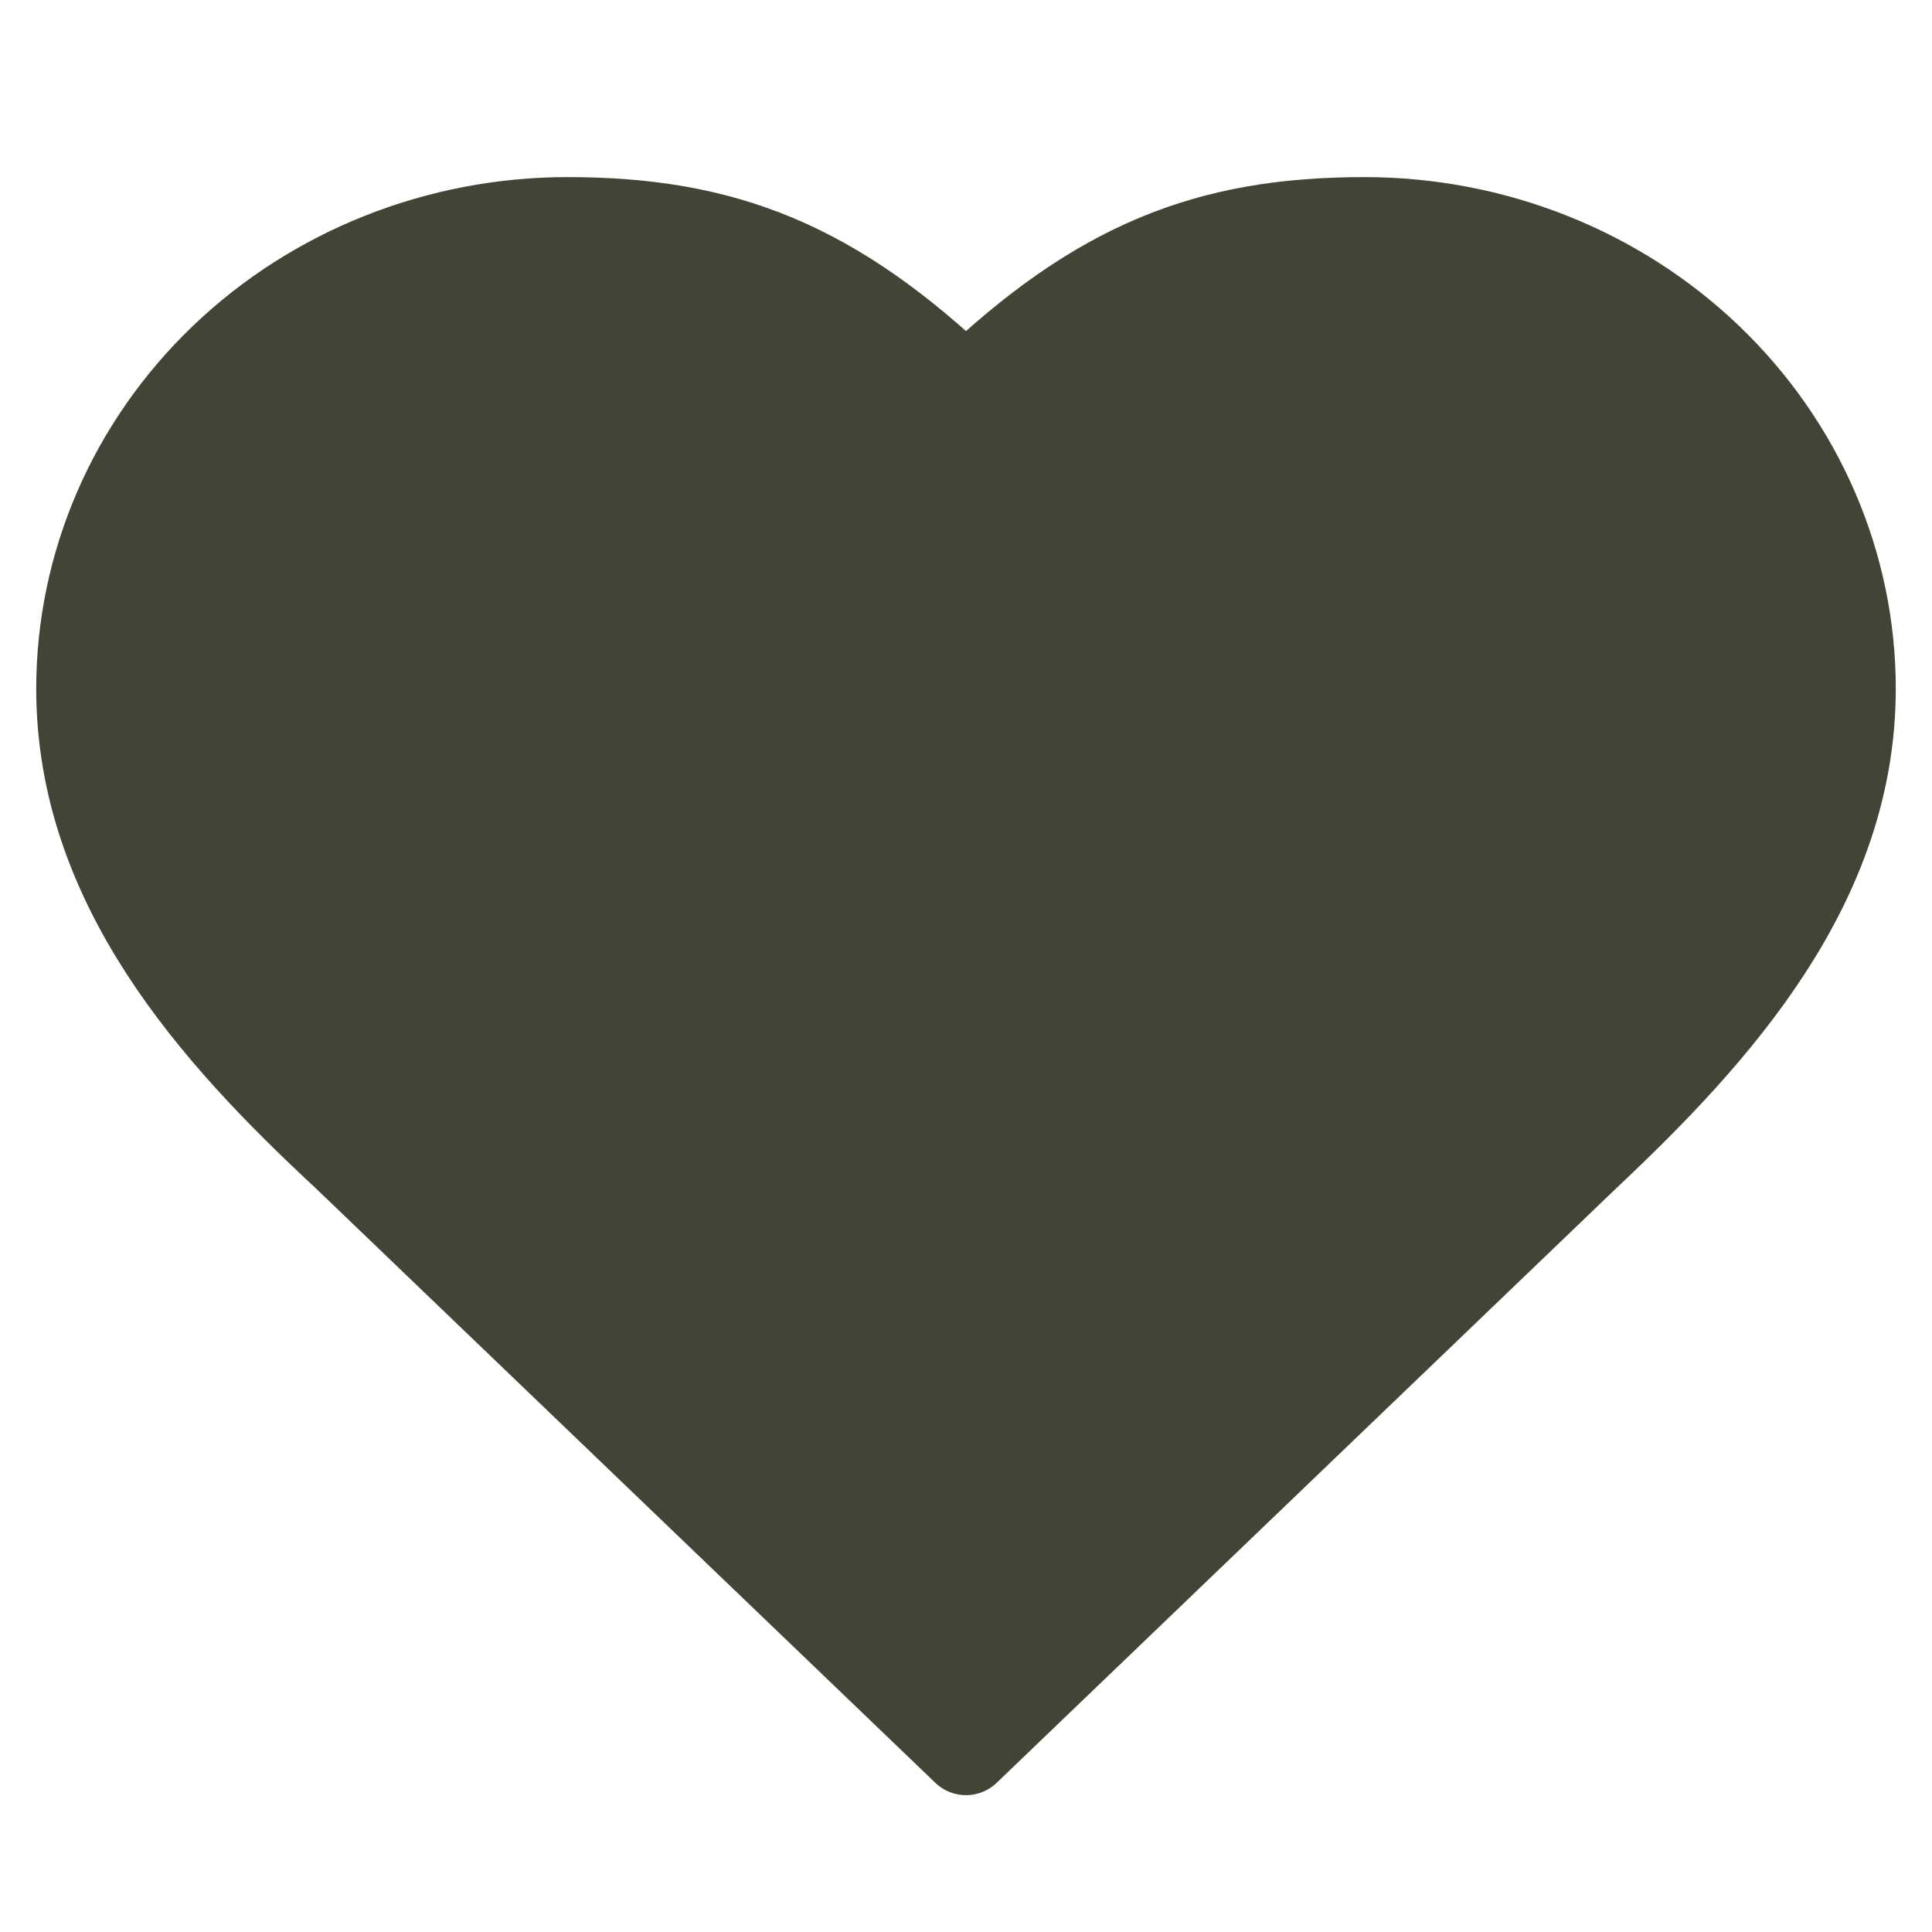
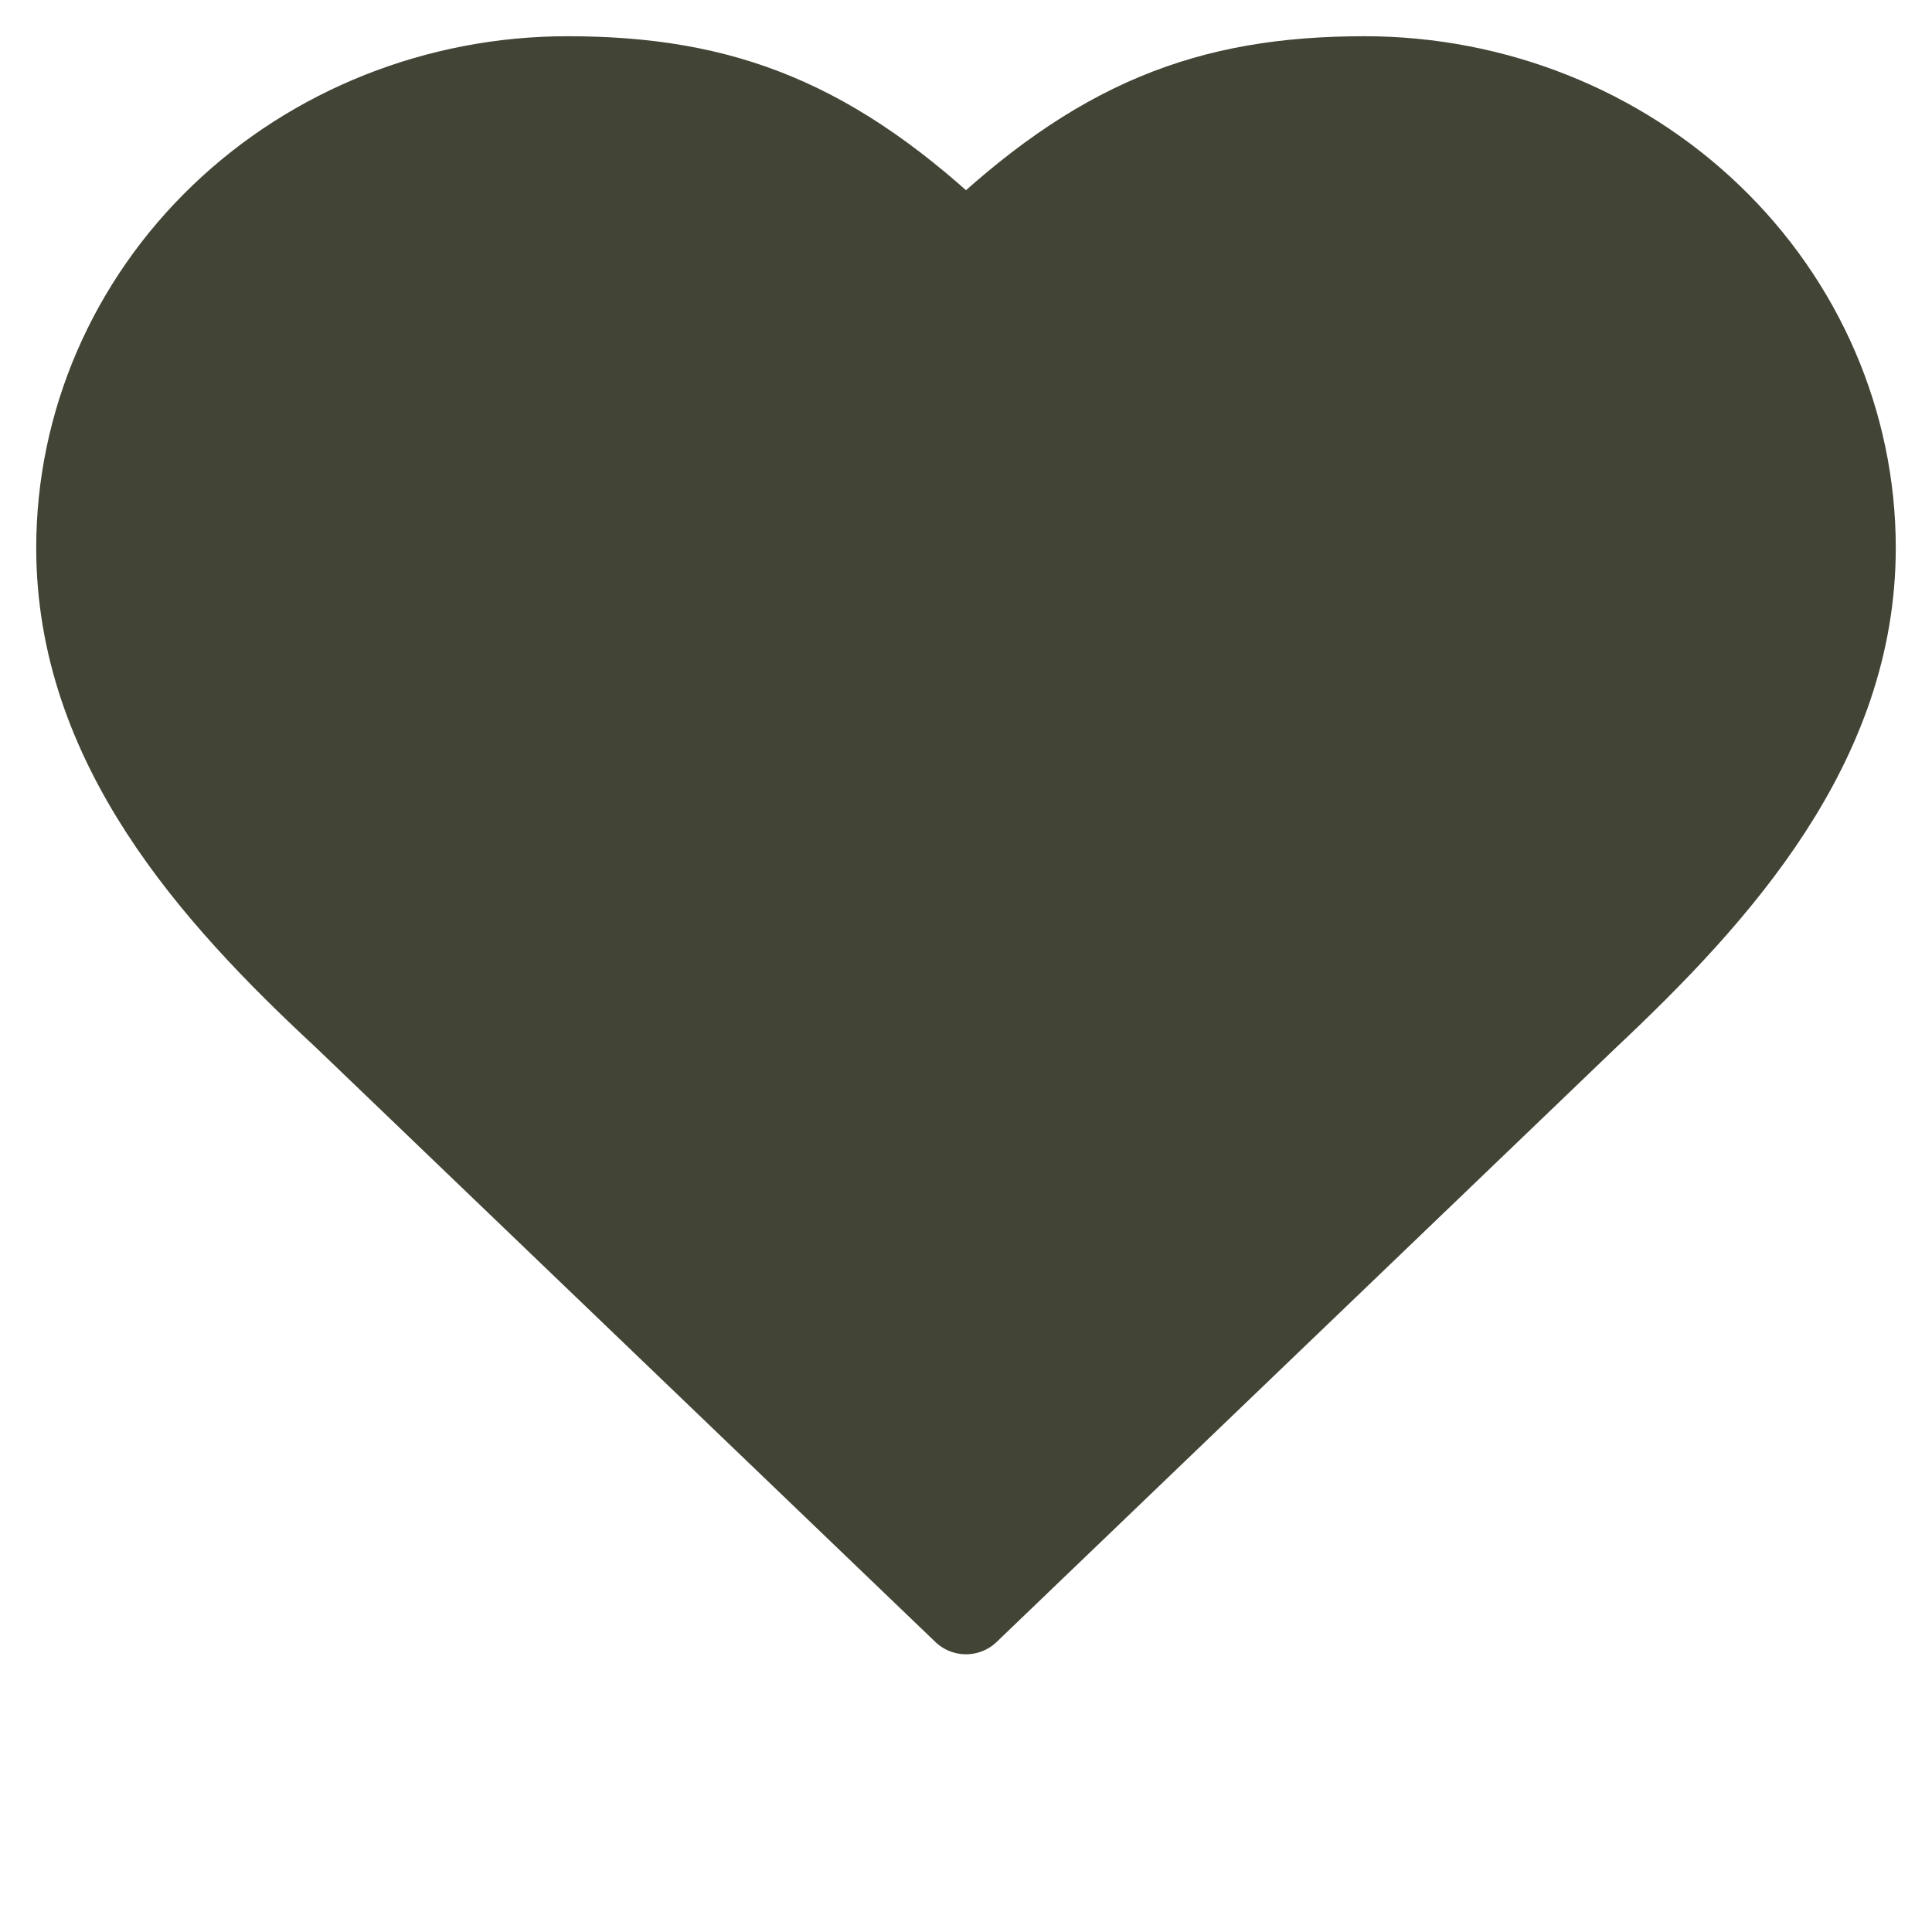
- <svg xmlns="http://www.w3.org/2000/svg" width="48" height="48" viewBox="0 0 48 41" fill="none">
+ <svg xmlns="http://www.w3.org/2000/svg" width="48" height="48" viewBox="0 0 48 48" fill="none">
  <path d="M39.4 25.222C42.678 22.14 46 18.446 46 13.611C46 10.532 44.725 7.578 42.456 5.401C40.187 3.223 37.109 2 33.9 2C30.028 2 27.3 3.056 24 6.222C20.7 3.056 17.972 2 14.1 2C10.891 2 7.813 3.223 5.544 5.401C3.275 7.578 2 10.532 2 13.611C2 18.467 5.3 22.161 8.6 25.222L24 40L39.4 25.222Z" fill="#424436" stroke="#424436" stroke-width="2.2" stroke-linecap="round" stroke-linejoin="round" />
</svg>
